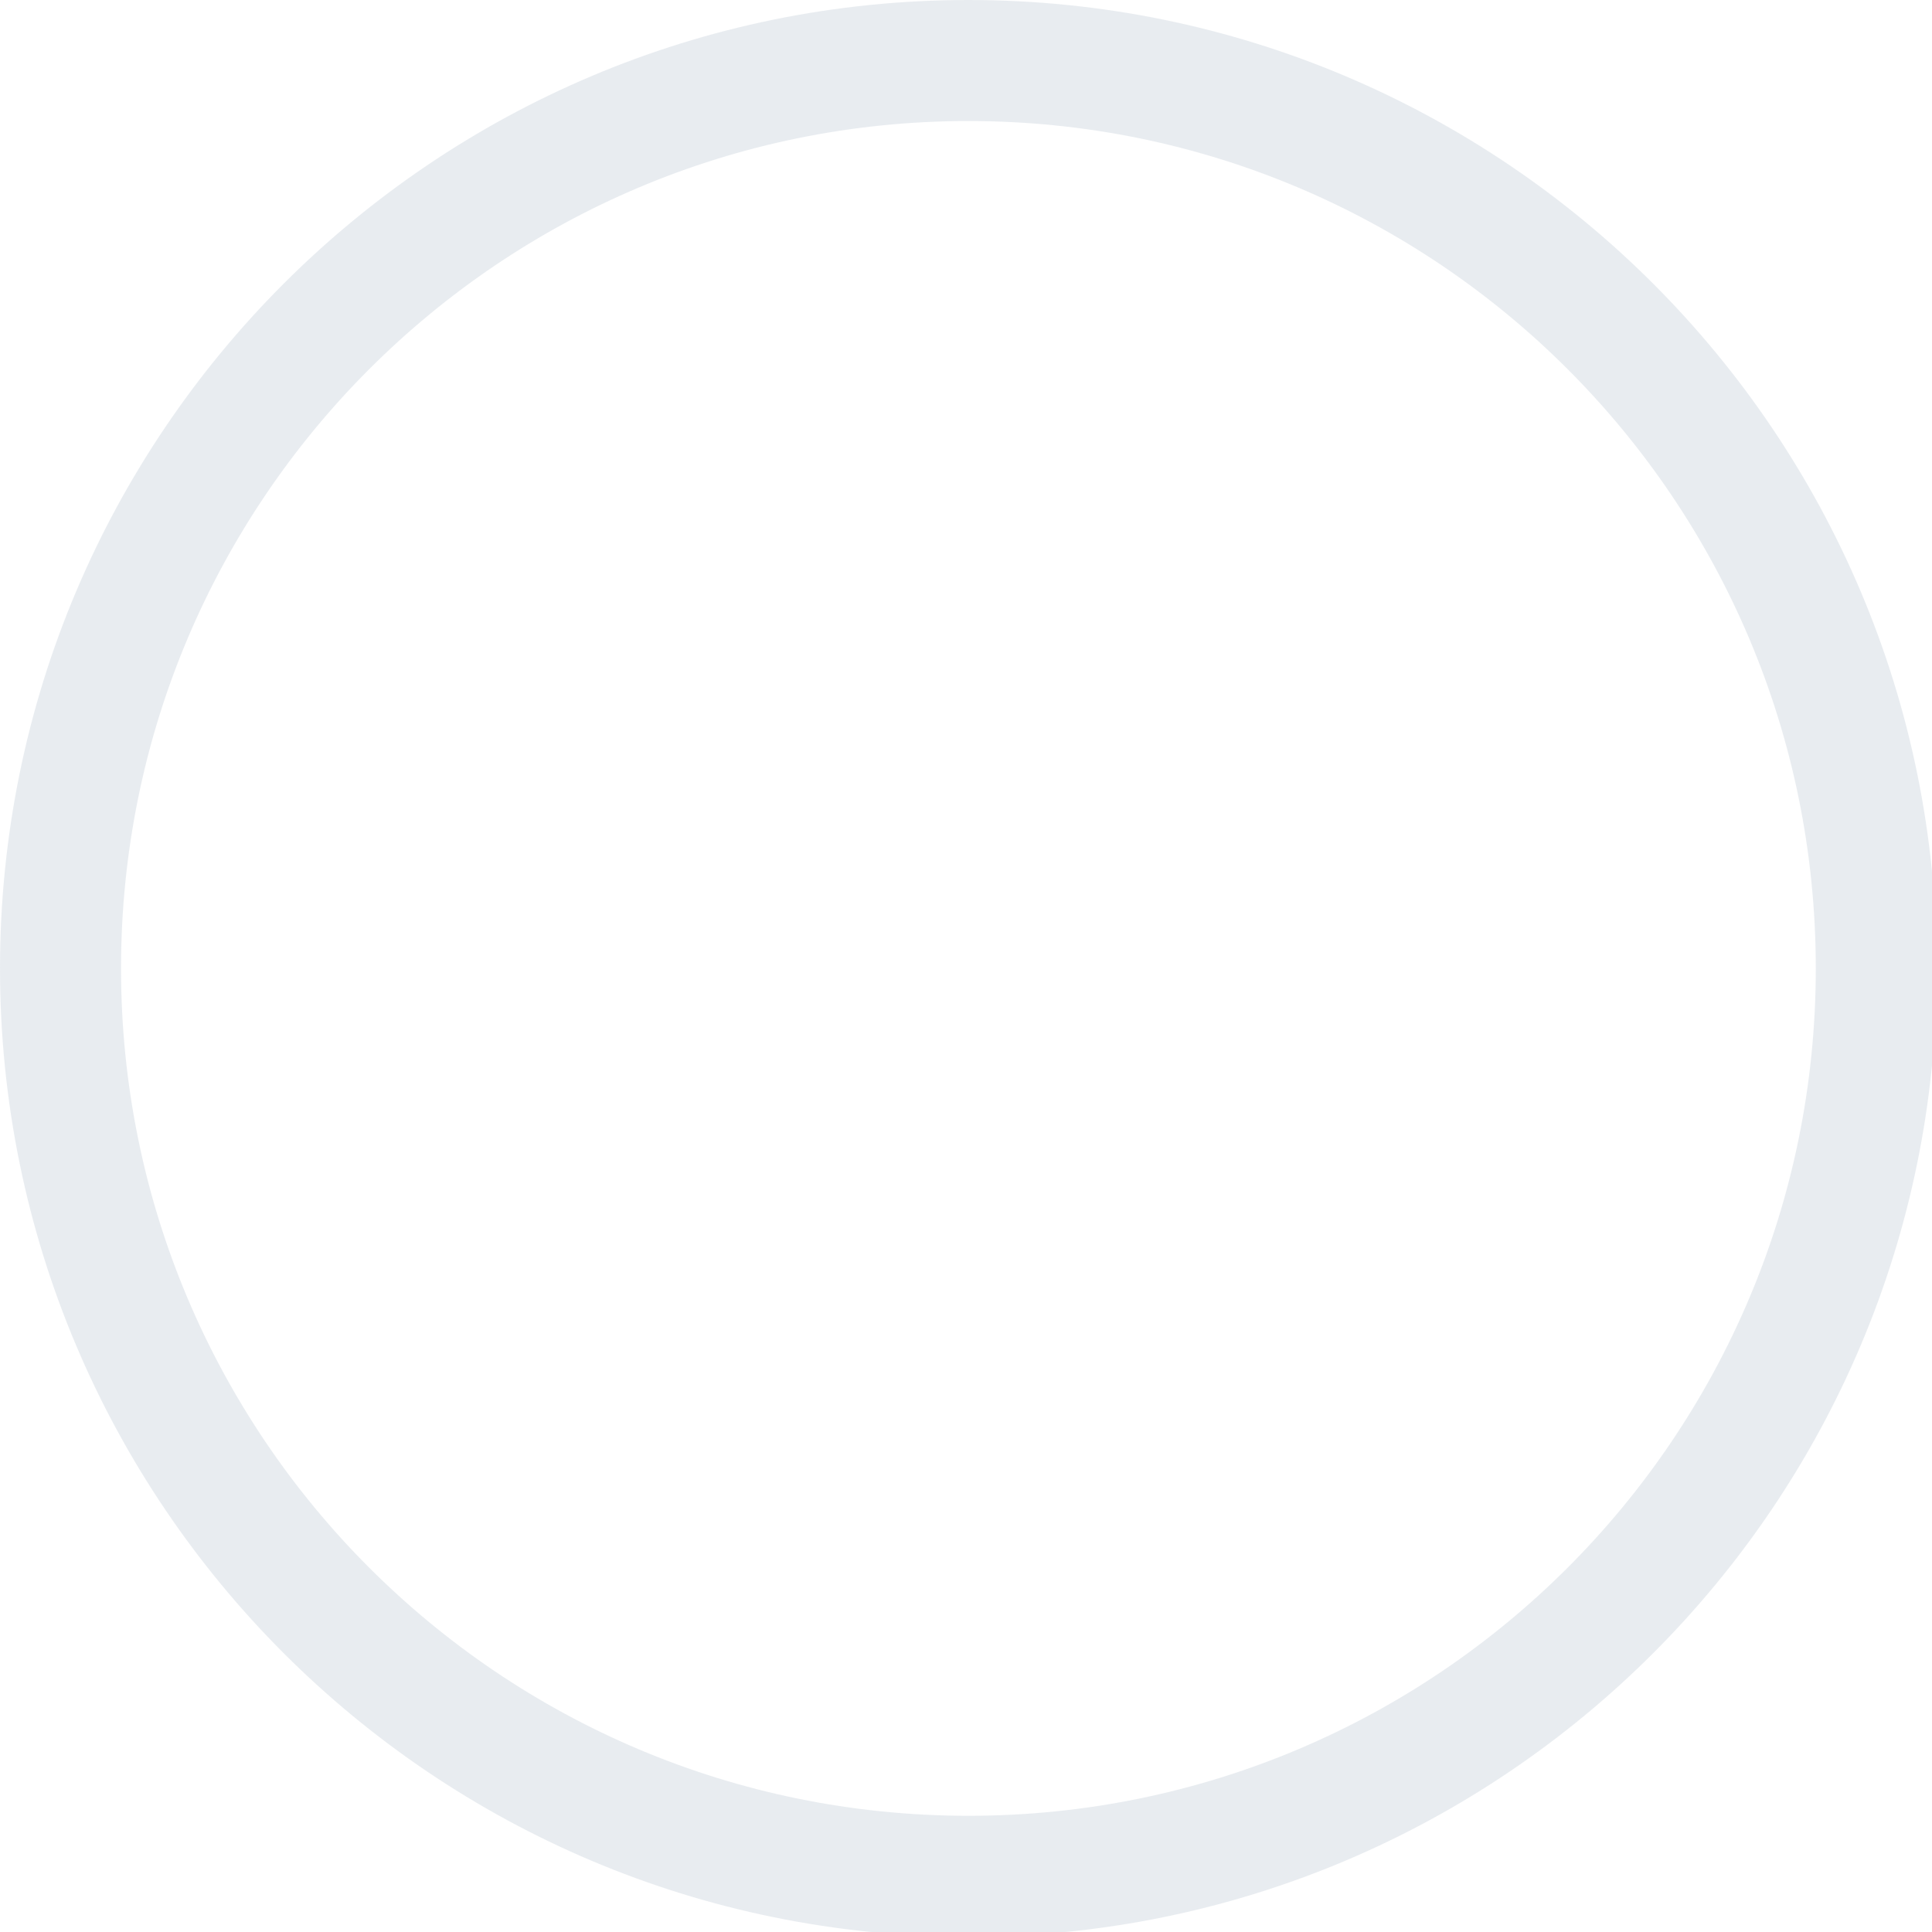
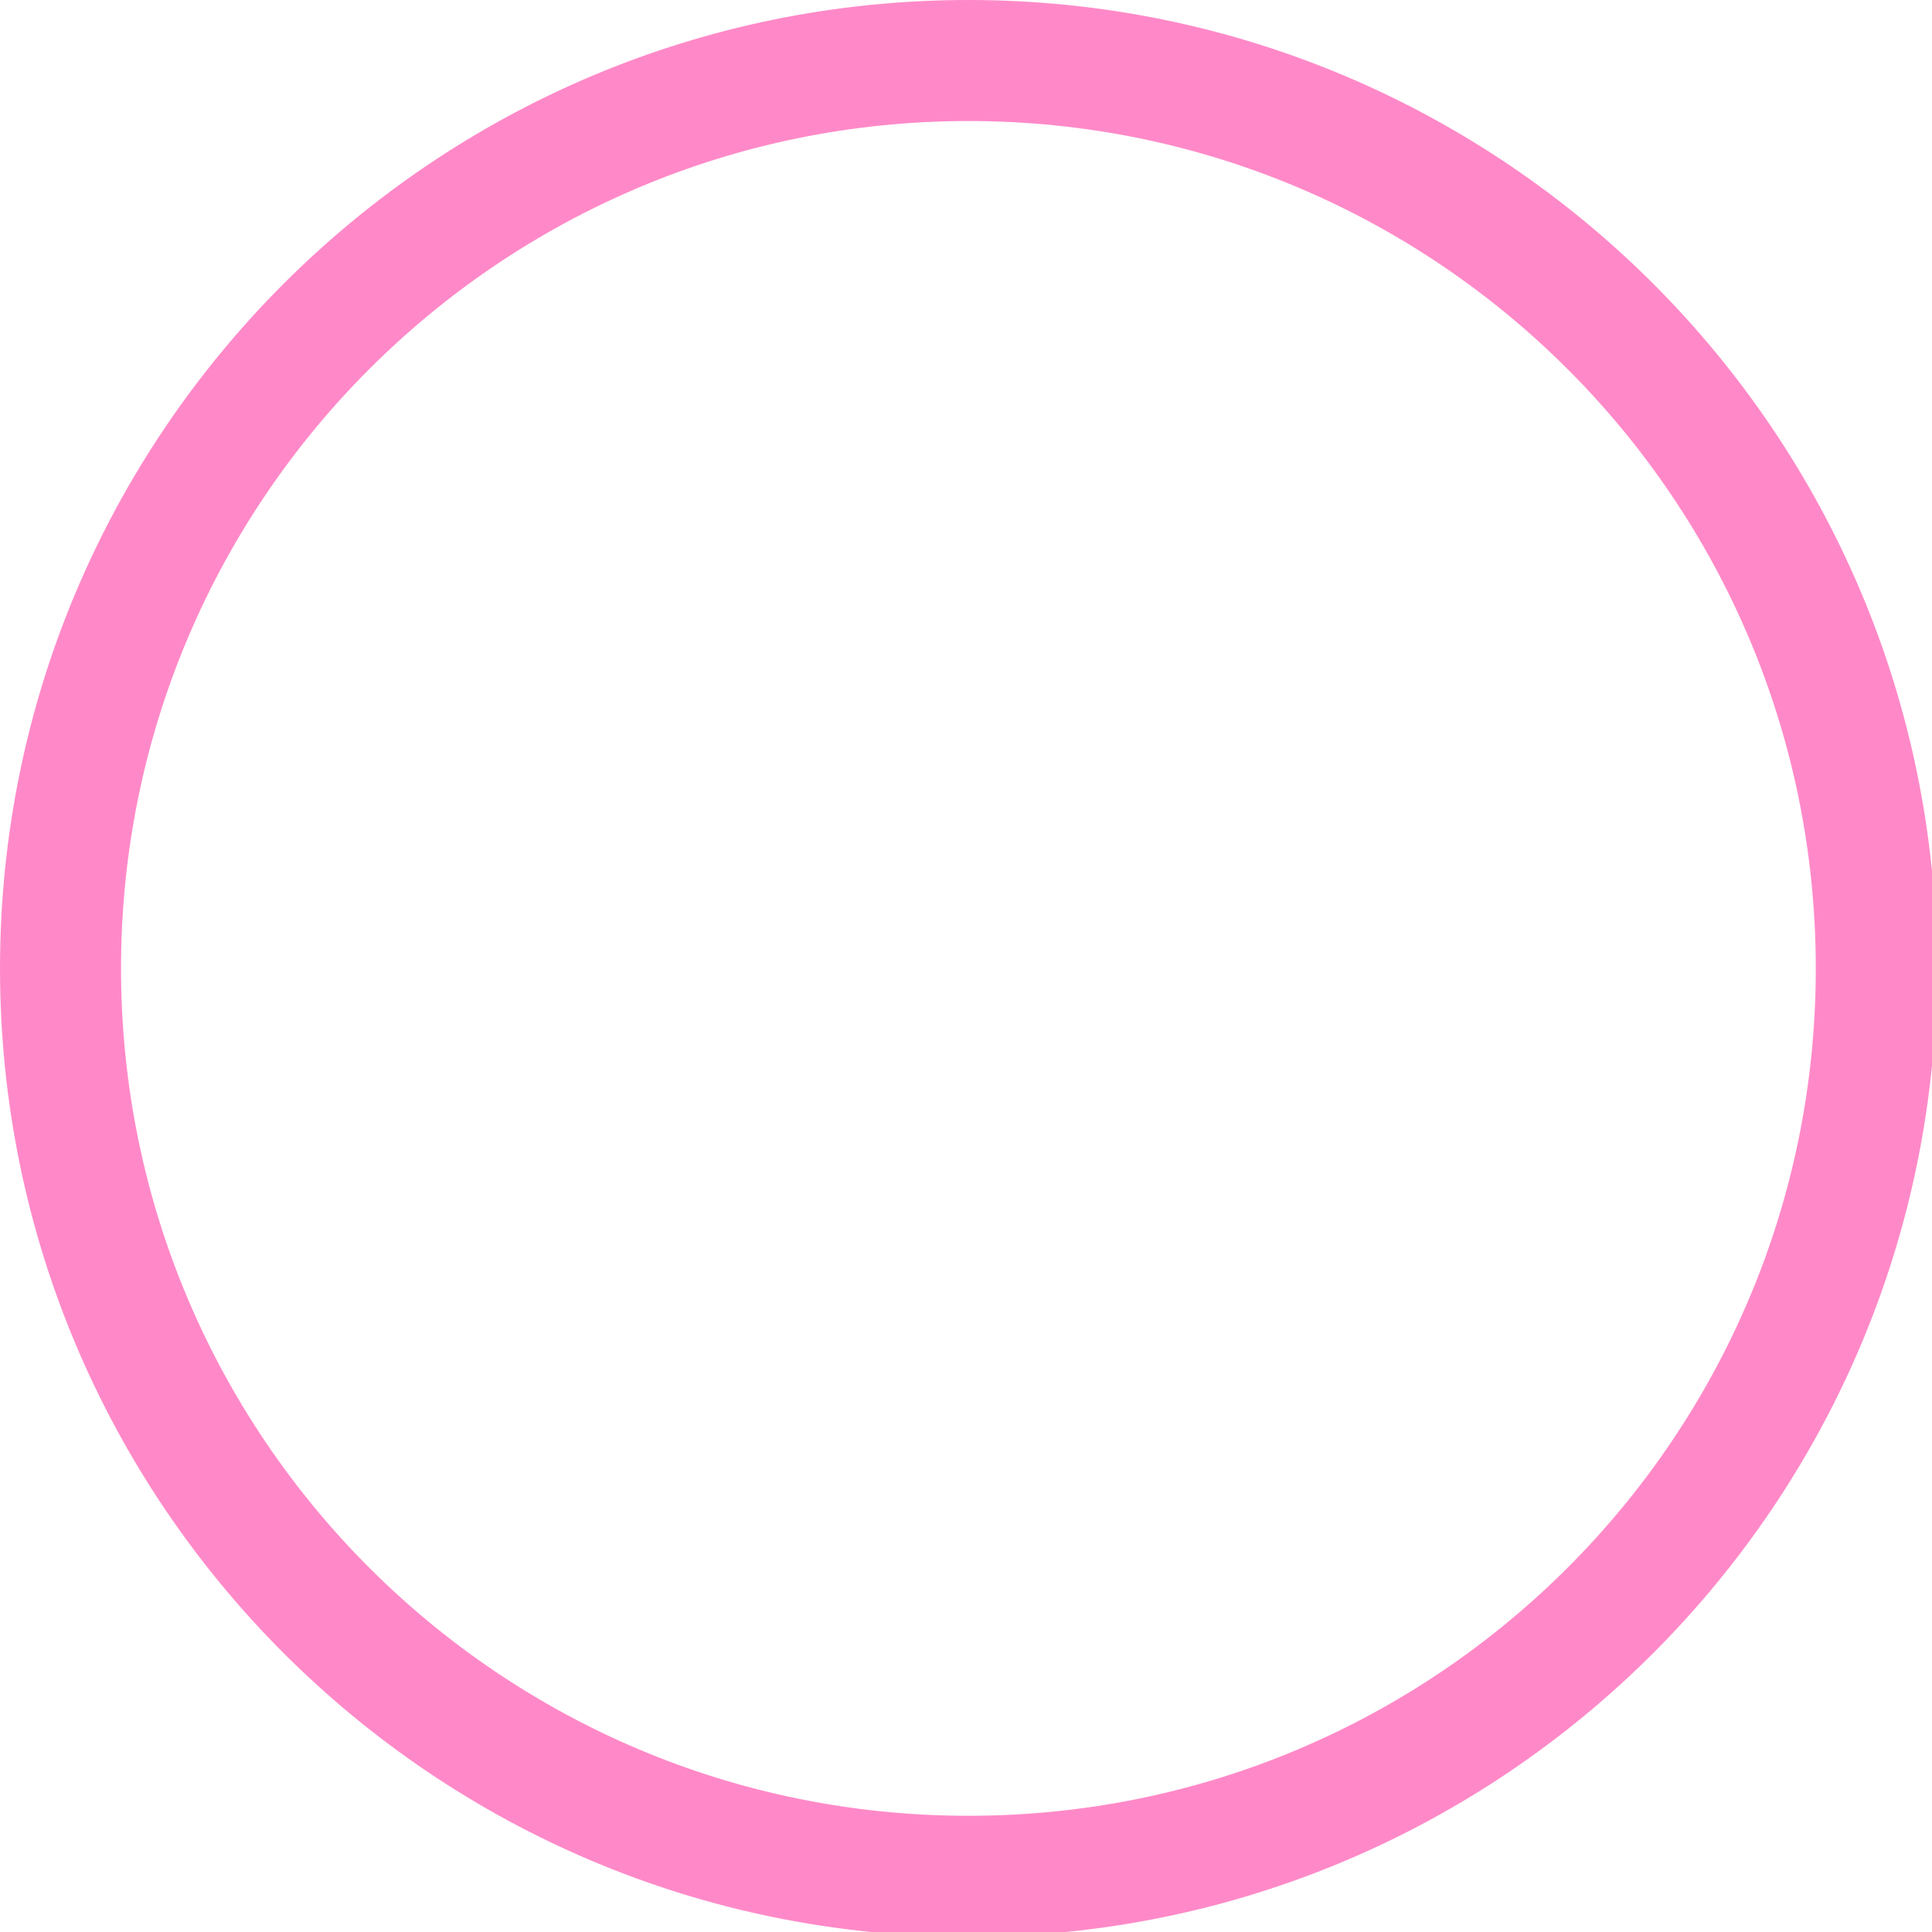
<svg xmlns="http://www.w3.org/2000/svg" width="133pt" height="133pt" viewBox="0 0 133 133" version="1.1">
  <g id="surface1">
-     <path style=" stroke:none;fill-rule:nonzero;fill:#d3dae3;fill-opacity:0.5;" d="M 66.668 0 C 29.852 0 0 29.852 0 66.668 C 0 103.484 29.852 133.332 66.668 133.332 C 103.484 133.332 133.332 103.484 133.332 66.668 C 133.332 29.852 103.484 0 66.668 0 Z M 66.668 8.332 C 98.895 8.332 125 34.441 125 66.668 C 125 98.895 98.895 125 66.668 125 C 34.441 125 8.332 98.895 8.332 66.668 C 8.332 34.441 34.441 8.332 66.668 8.332 Z M 66.668 8.332 " />
+     <path style=" stroke:none;fill-rule:nonzero;fill:#ff1493;fill-opacity:0.5;" d="M 66.668 0 C 29.852 0 0 29.852 0 66.668 C 0 103.484 29.852 133.332 66.668 133.332 C 103.484 133.332 133.332 103.484 133.332 66.668 C 133.332 29.852 103.484 0 66.668 0 Z M 66.668 8.332 C 98.895 8.332 125 34.441 125 66.668 C 125 98.895 98.895 125 66.668 125 C 34.441 125 8.332 98.895 8.332 66.668 C 8.332 34.441 34.441 8.332 66.668 8.332 Z M 66.668 8.332 " />
  </g>
</svg>
